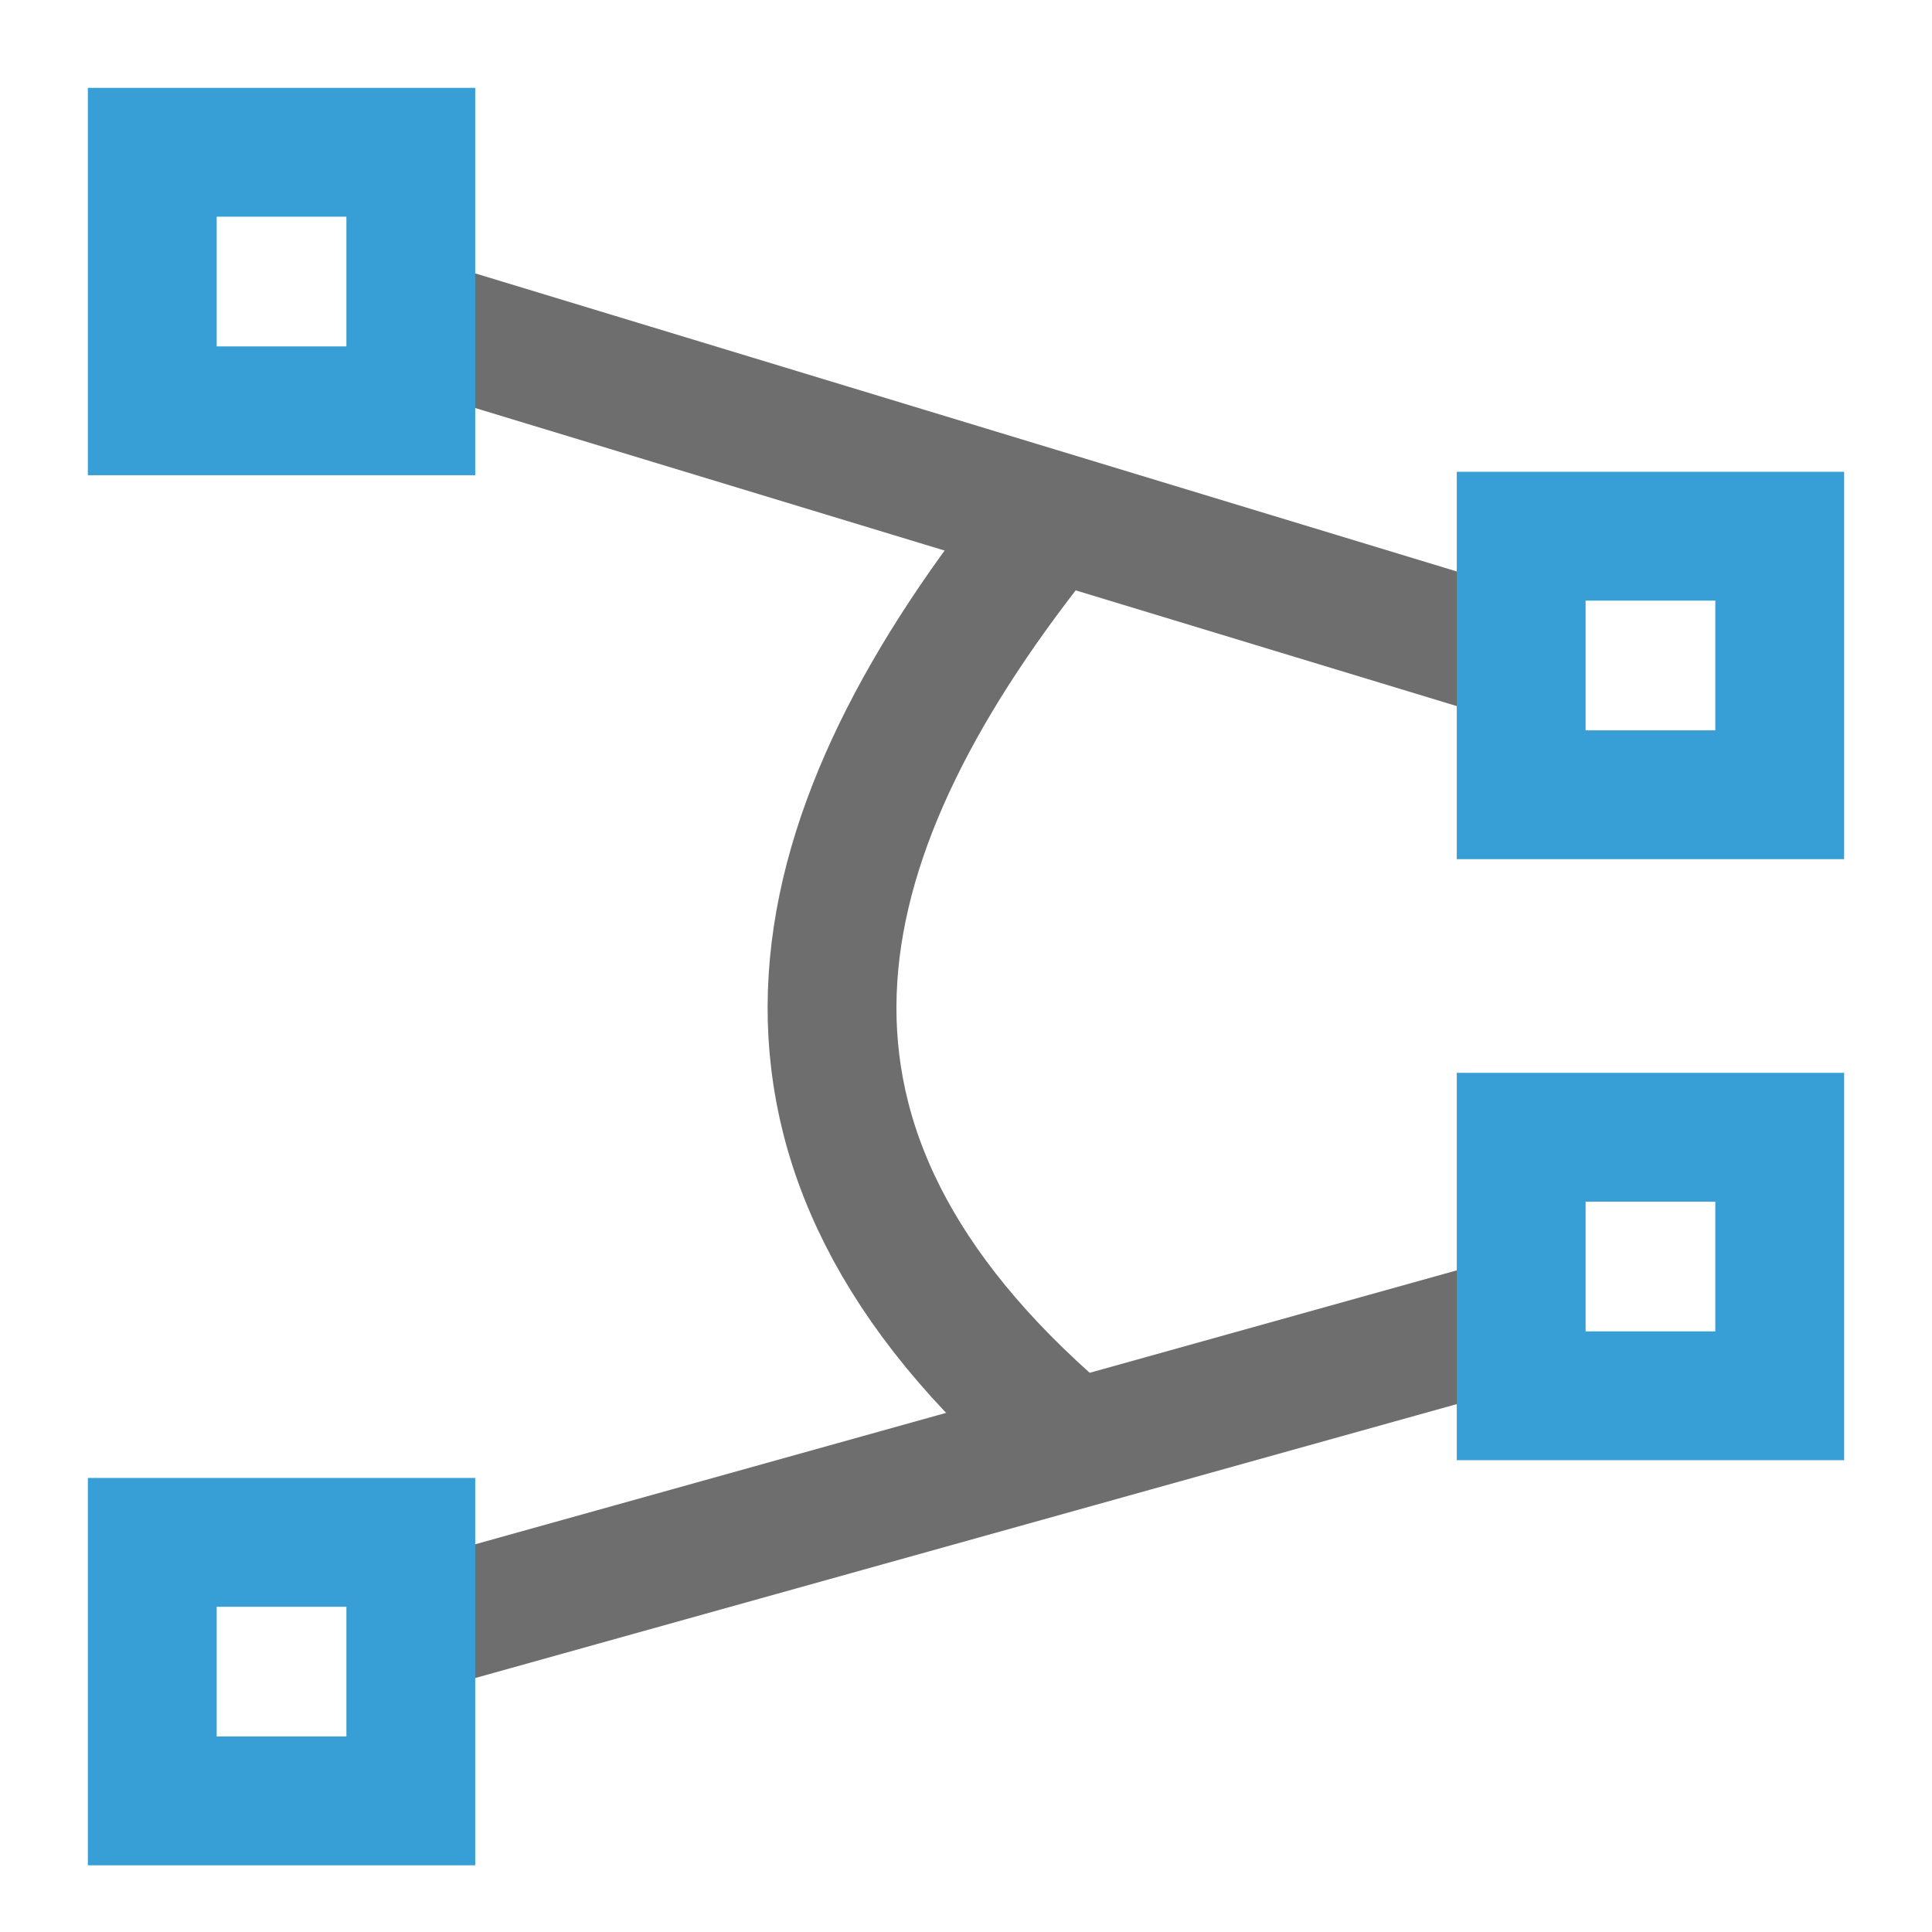
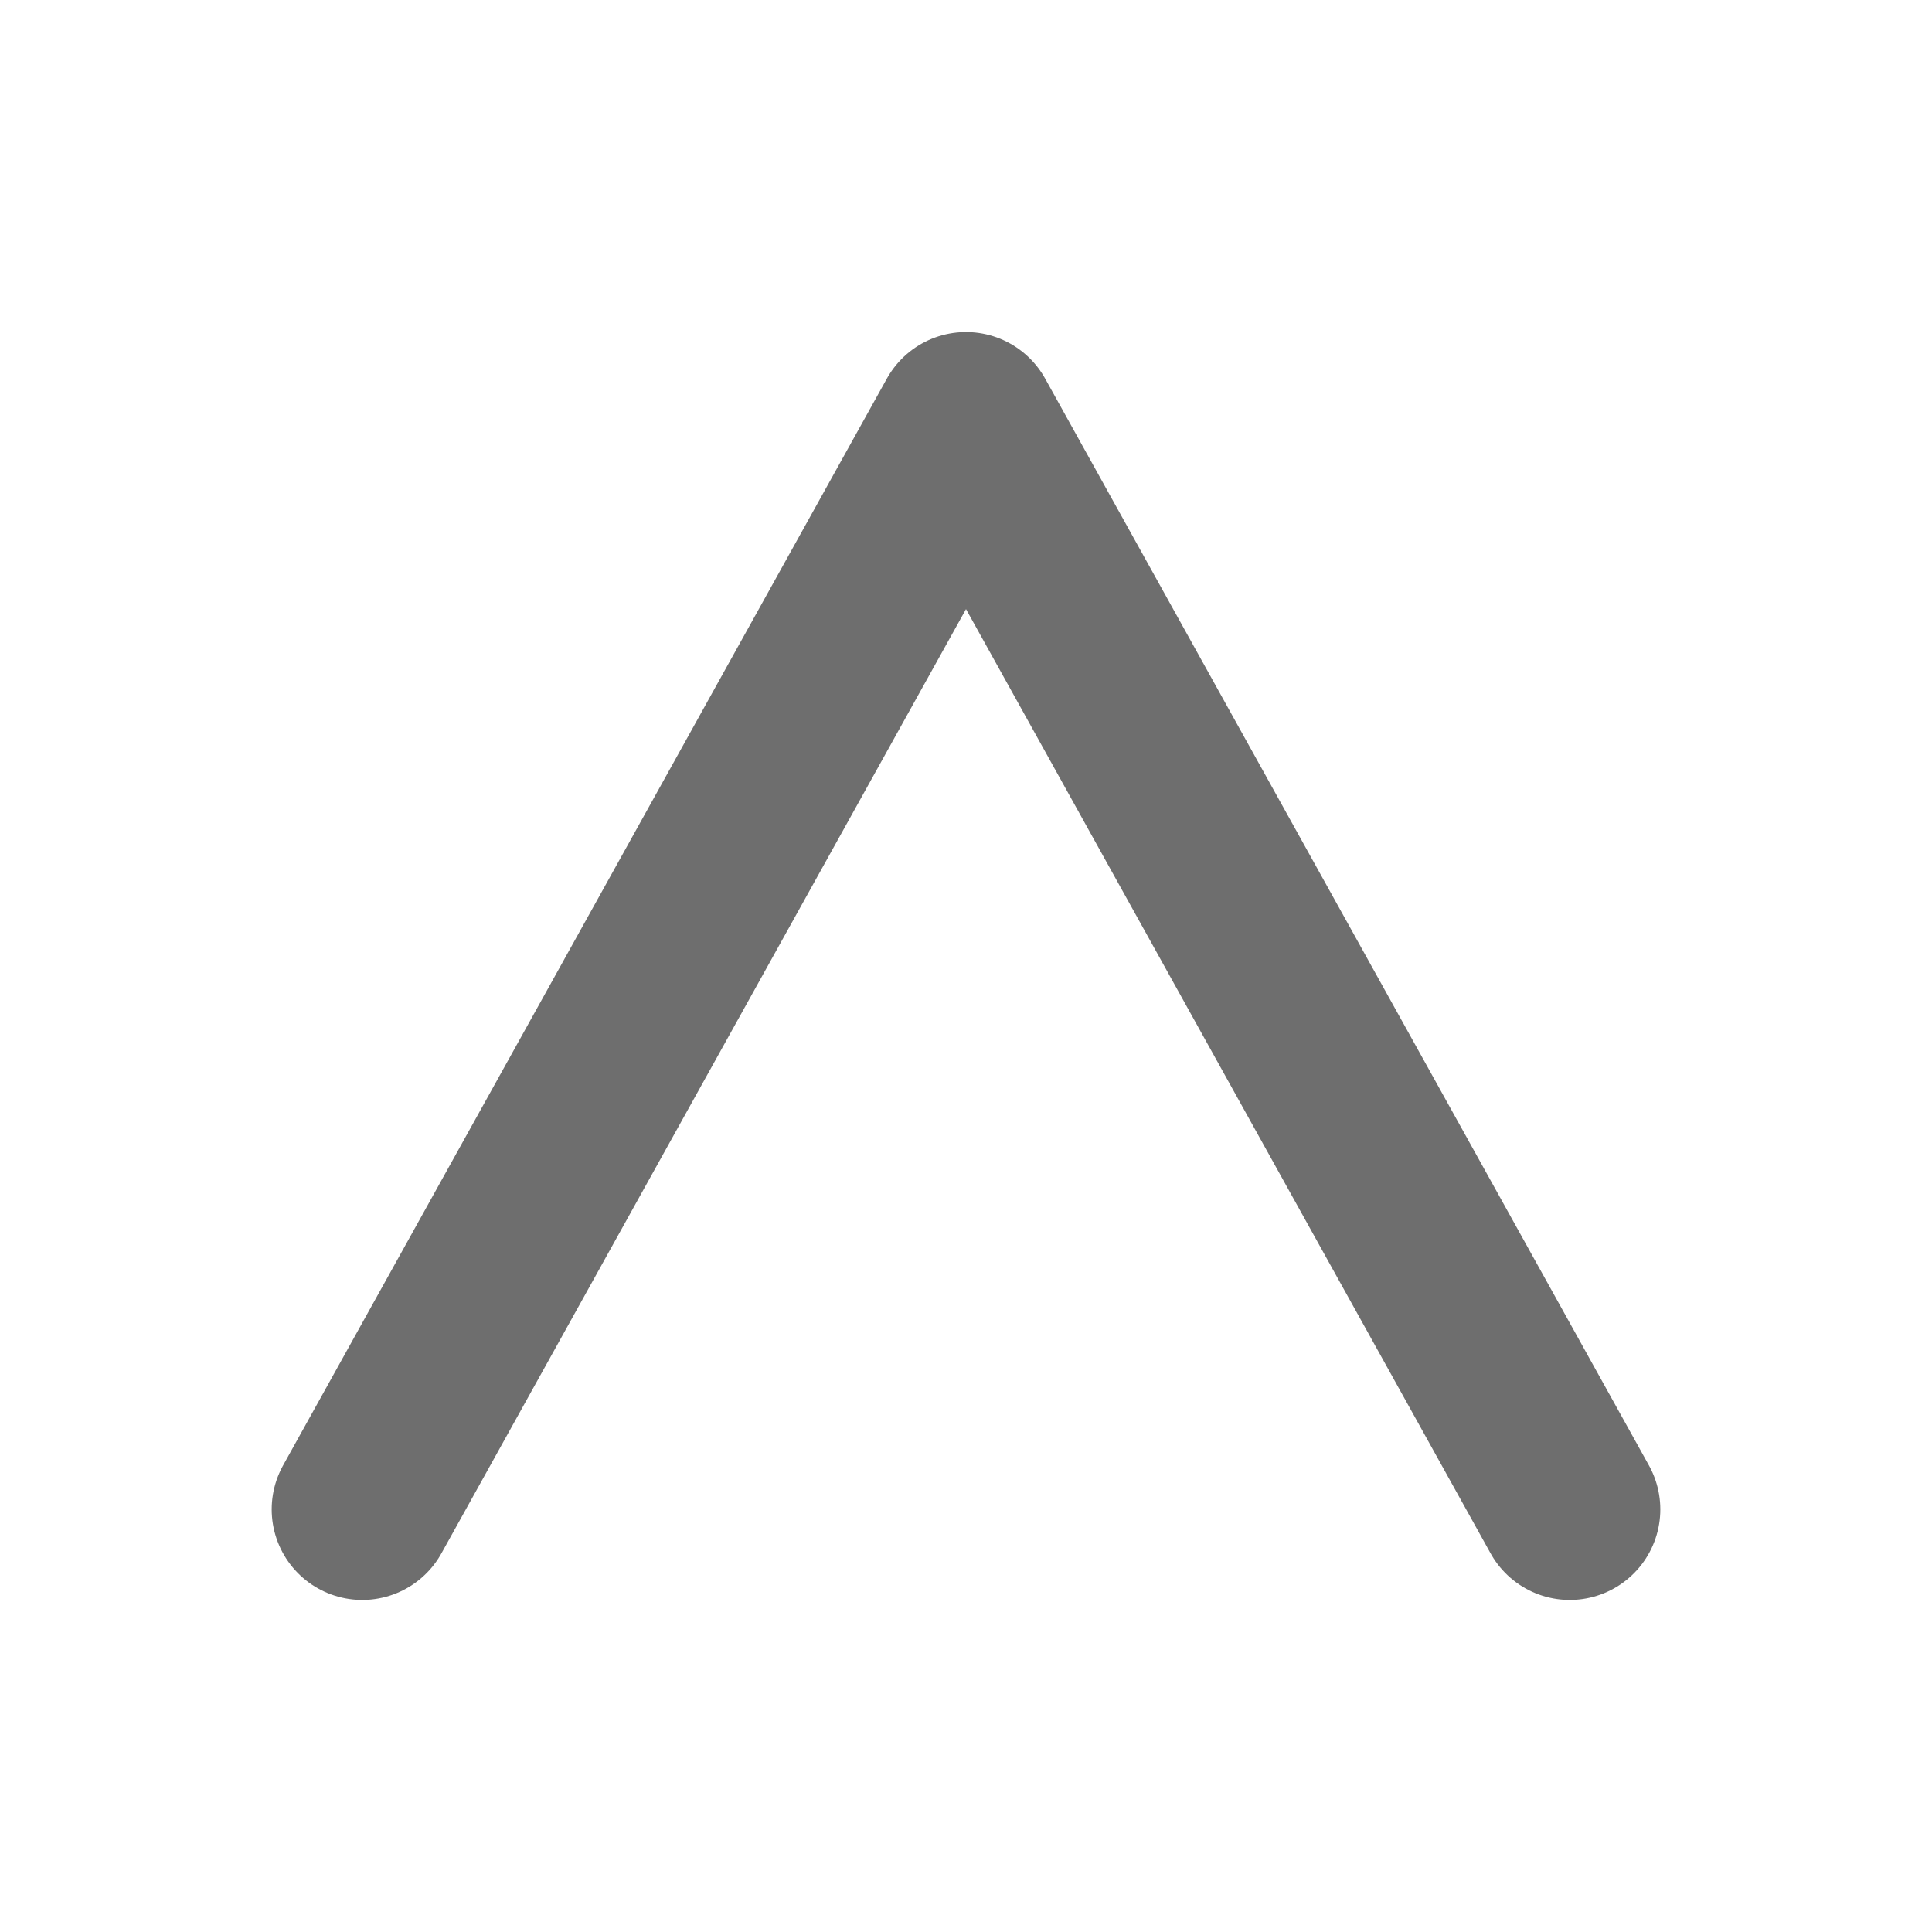
- <svg xmlns="http://www.w3.org/2000/svg" width="22" height="22" version="1.1" viewBox="0 0 22 22">
-   <g fill="none">
-     <g stroke="#6e6e6e" stroke-linejoin="bevel" stroke-width="1.467">
-       <path d="m4.619 3.639 12.352 3.751" />
-       <path d="m11.934 5.938c-2.829 3.504-3.701 6.948 0 10.254" />
-       <path d="m4.793 18.519 12.377-3.454" />
-     </g>
-     <g stroke="#389fd6">
-       <rect transform="scale(-1,1)" x="-20.266" y="12.95" width="2.944" height="2.944" stroke-width="1.467" style="paint-order:stroke fill markers" />
-       <g stroke-width="1.467">
-         <rect transform="scale(-1,1)" x="-20.266" y="6.106" width="2.944" height="2.944" style="paint-order:stroke fill markers" />
-         <rect transform="scale(-1,1)" x="-4.678" y="17.563" width="2.944" height="2.944" style="paint-order:stroke fill markers" />
-         <rect transform="scale(-1,1)" x="-4.678" y="1.734" width="2.944" height="2.944" style="paint-order:stroke fill markers" />
-       </g>
-       <rect x="2.404" y="2.404" width="17.192" height="17.192" display="none" stroke-width="4.808" style="paint-order:stroke fill markers" />
-     </g>
-   </g>
+ <svg xmlns="http://www.w3.org/2000/svg" width="16" height="16" viewBox="0 0 16 16" fill="none">
+   <path d="M3 12.5L8 3.5l5 9" stroke="#6E6E6E" stroke-width="1.5" stroke-linecap="round" stroke-linejoin="round" fill="none" />
</svg>
